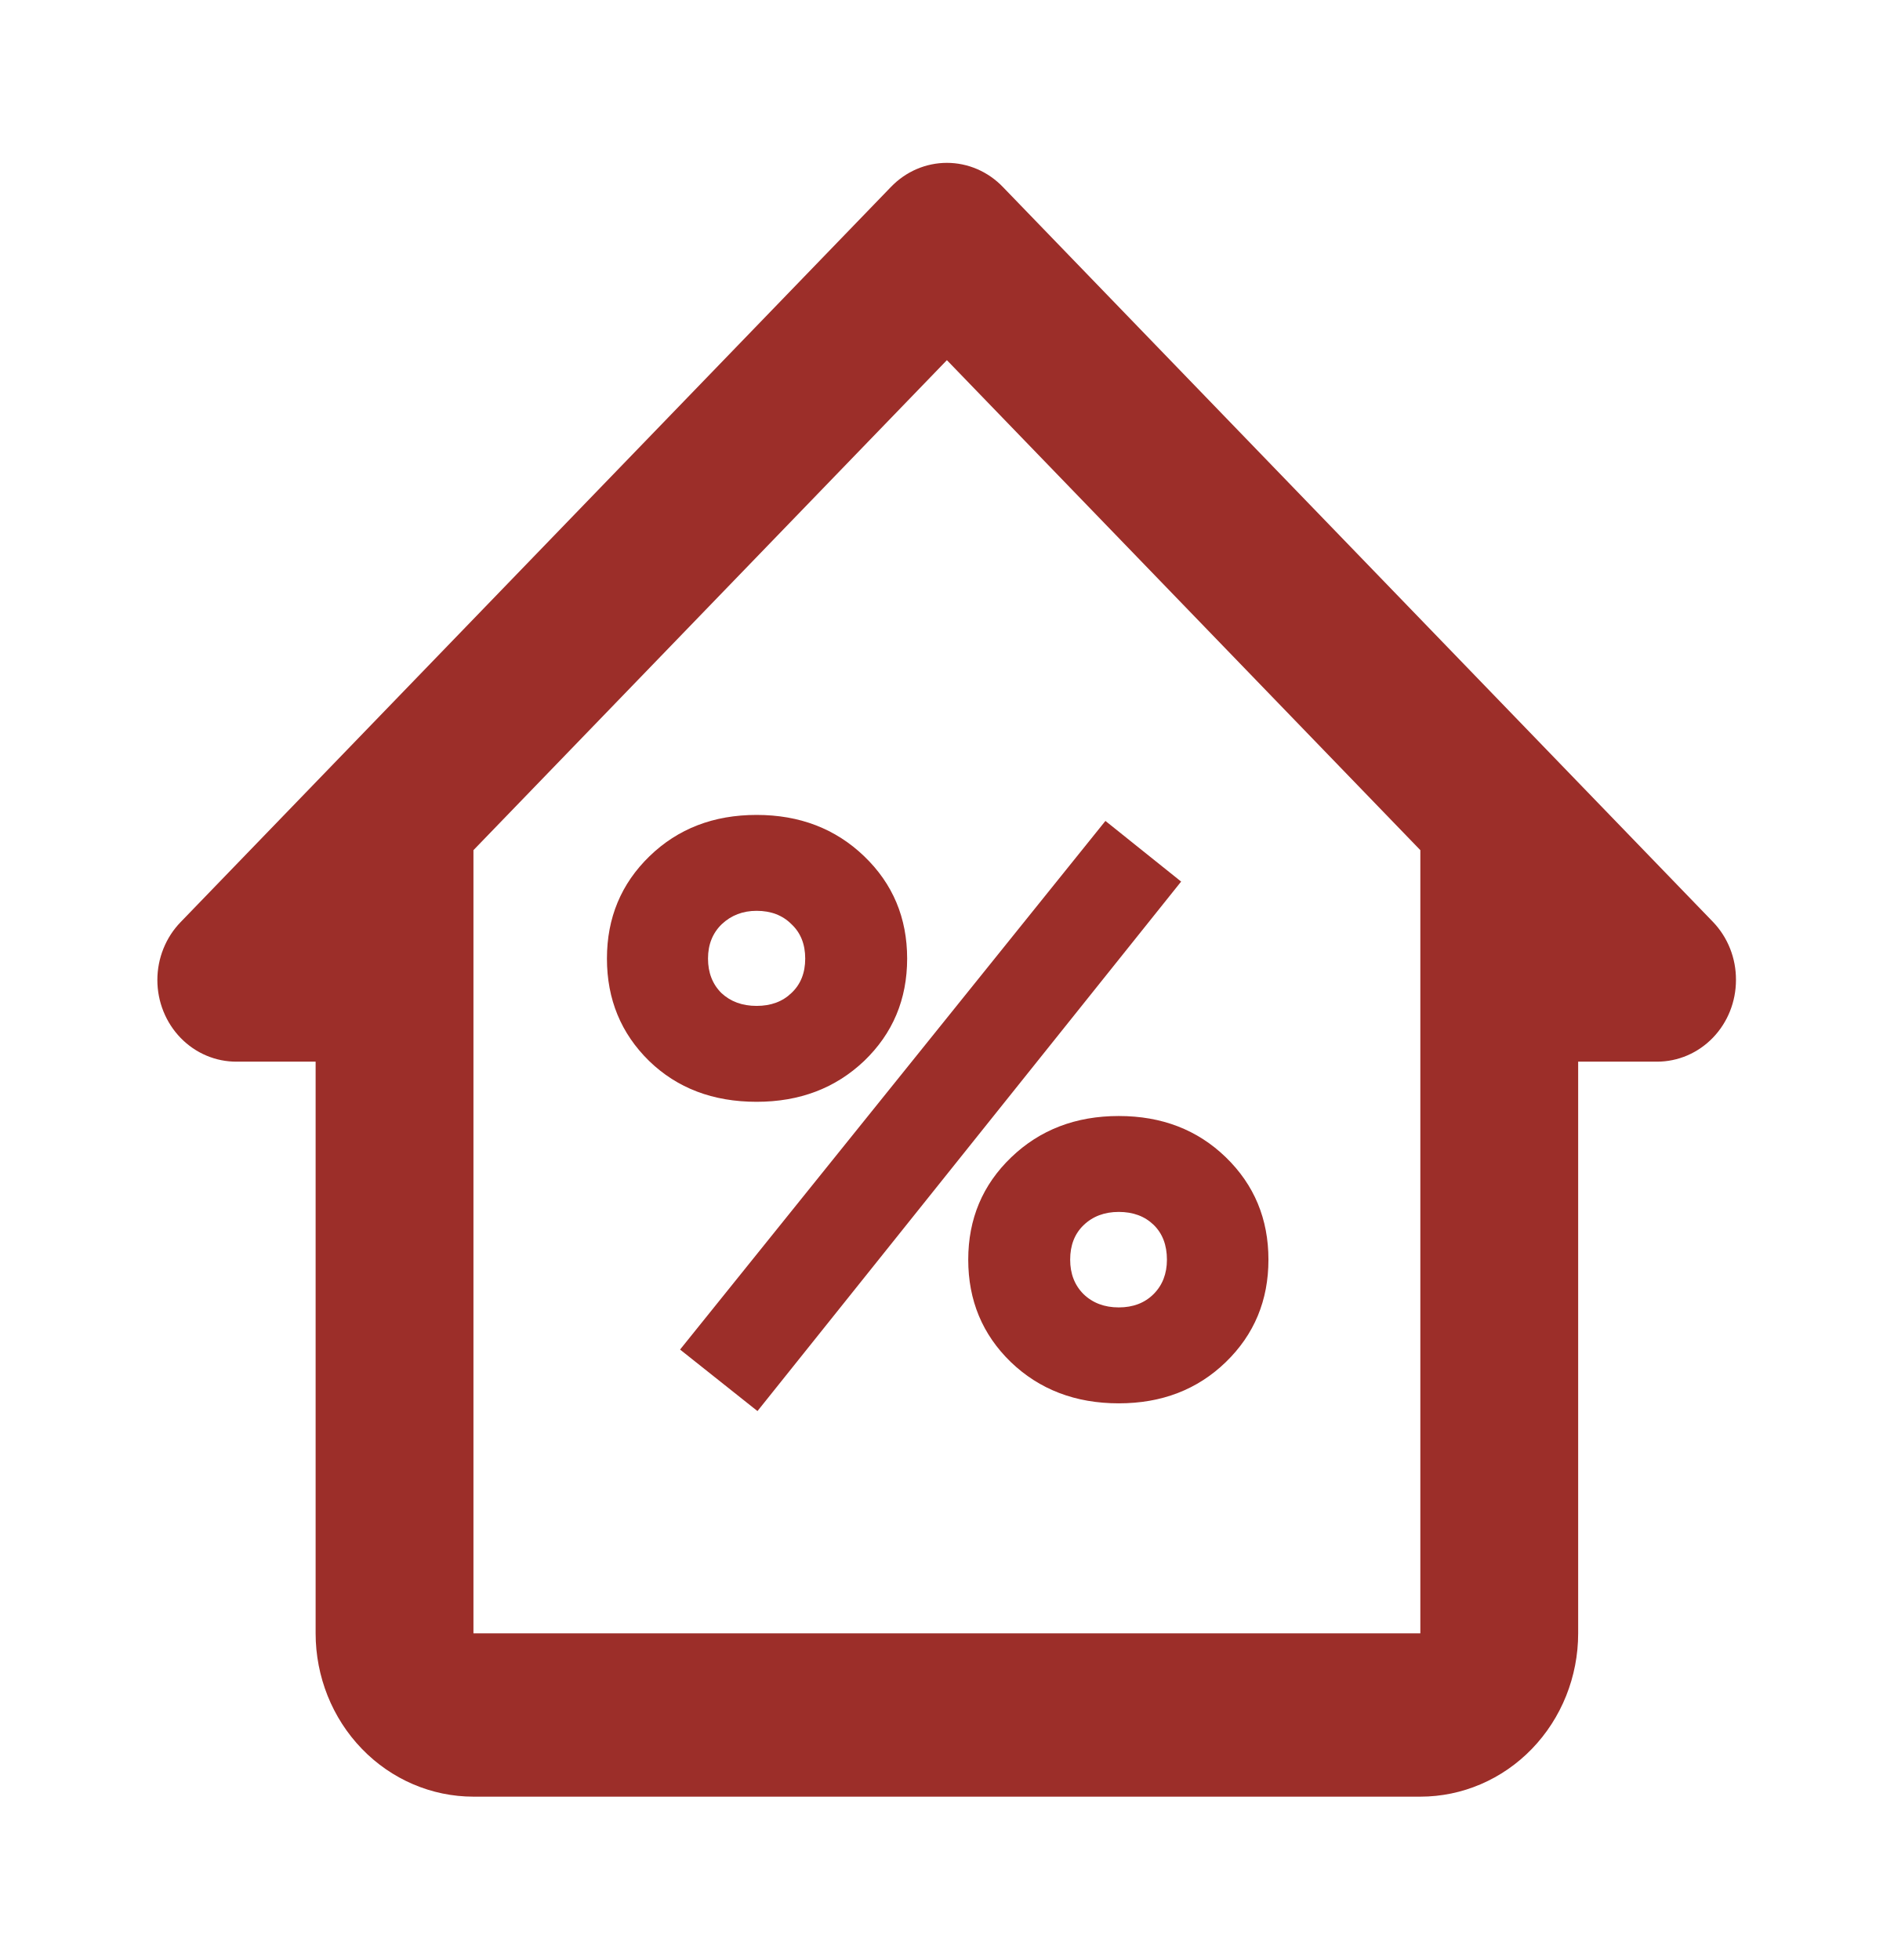
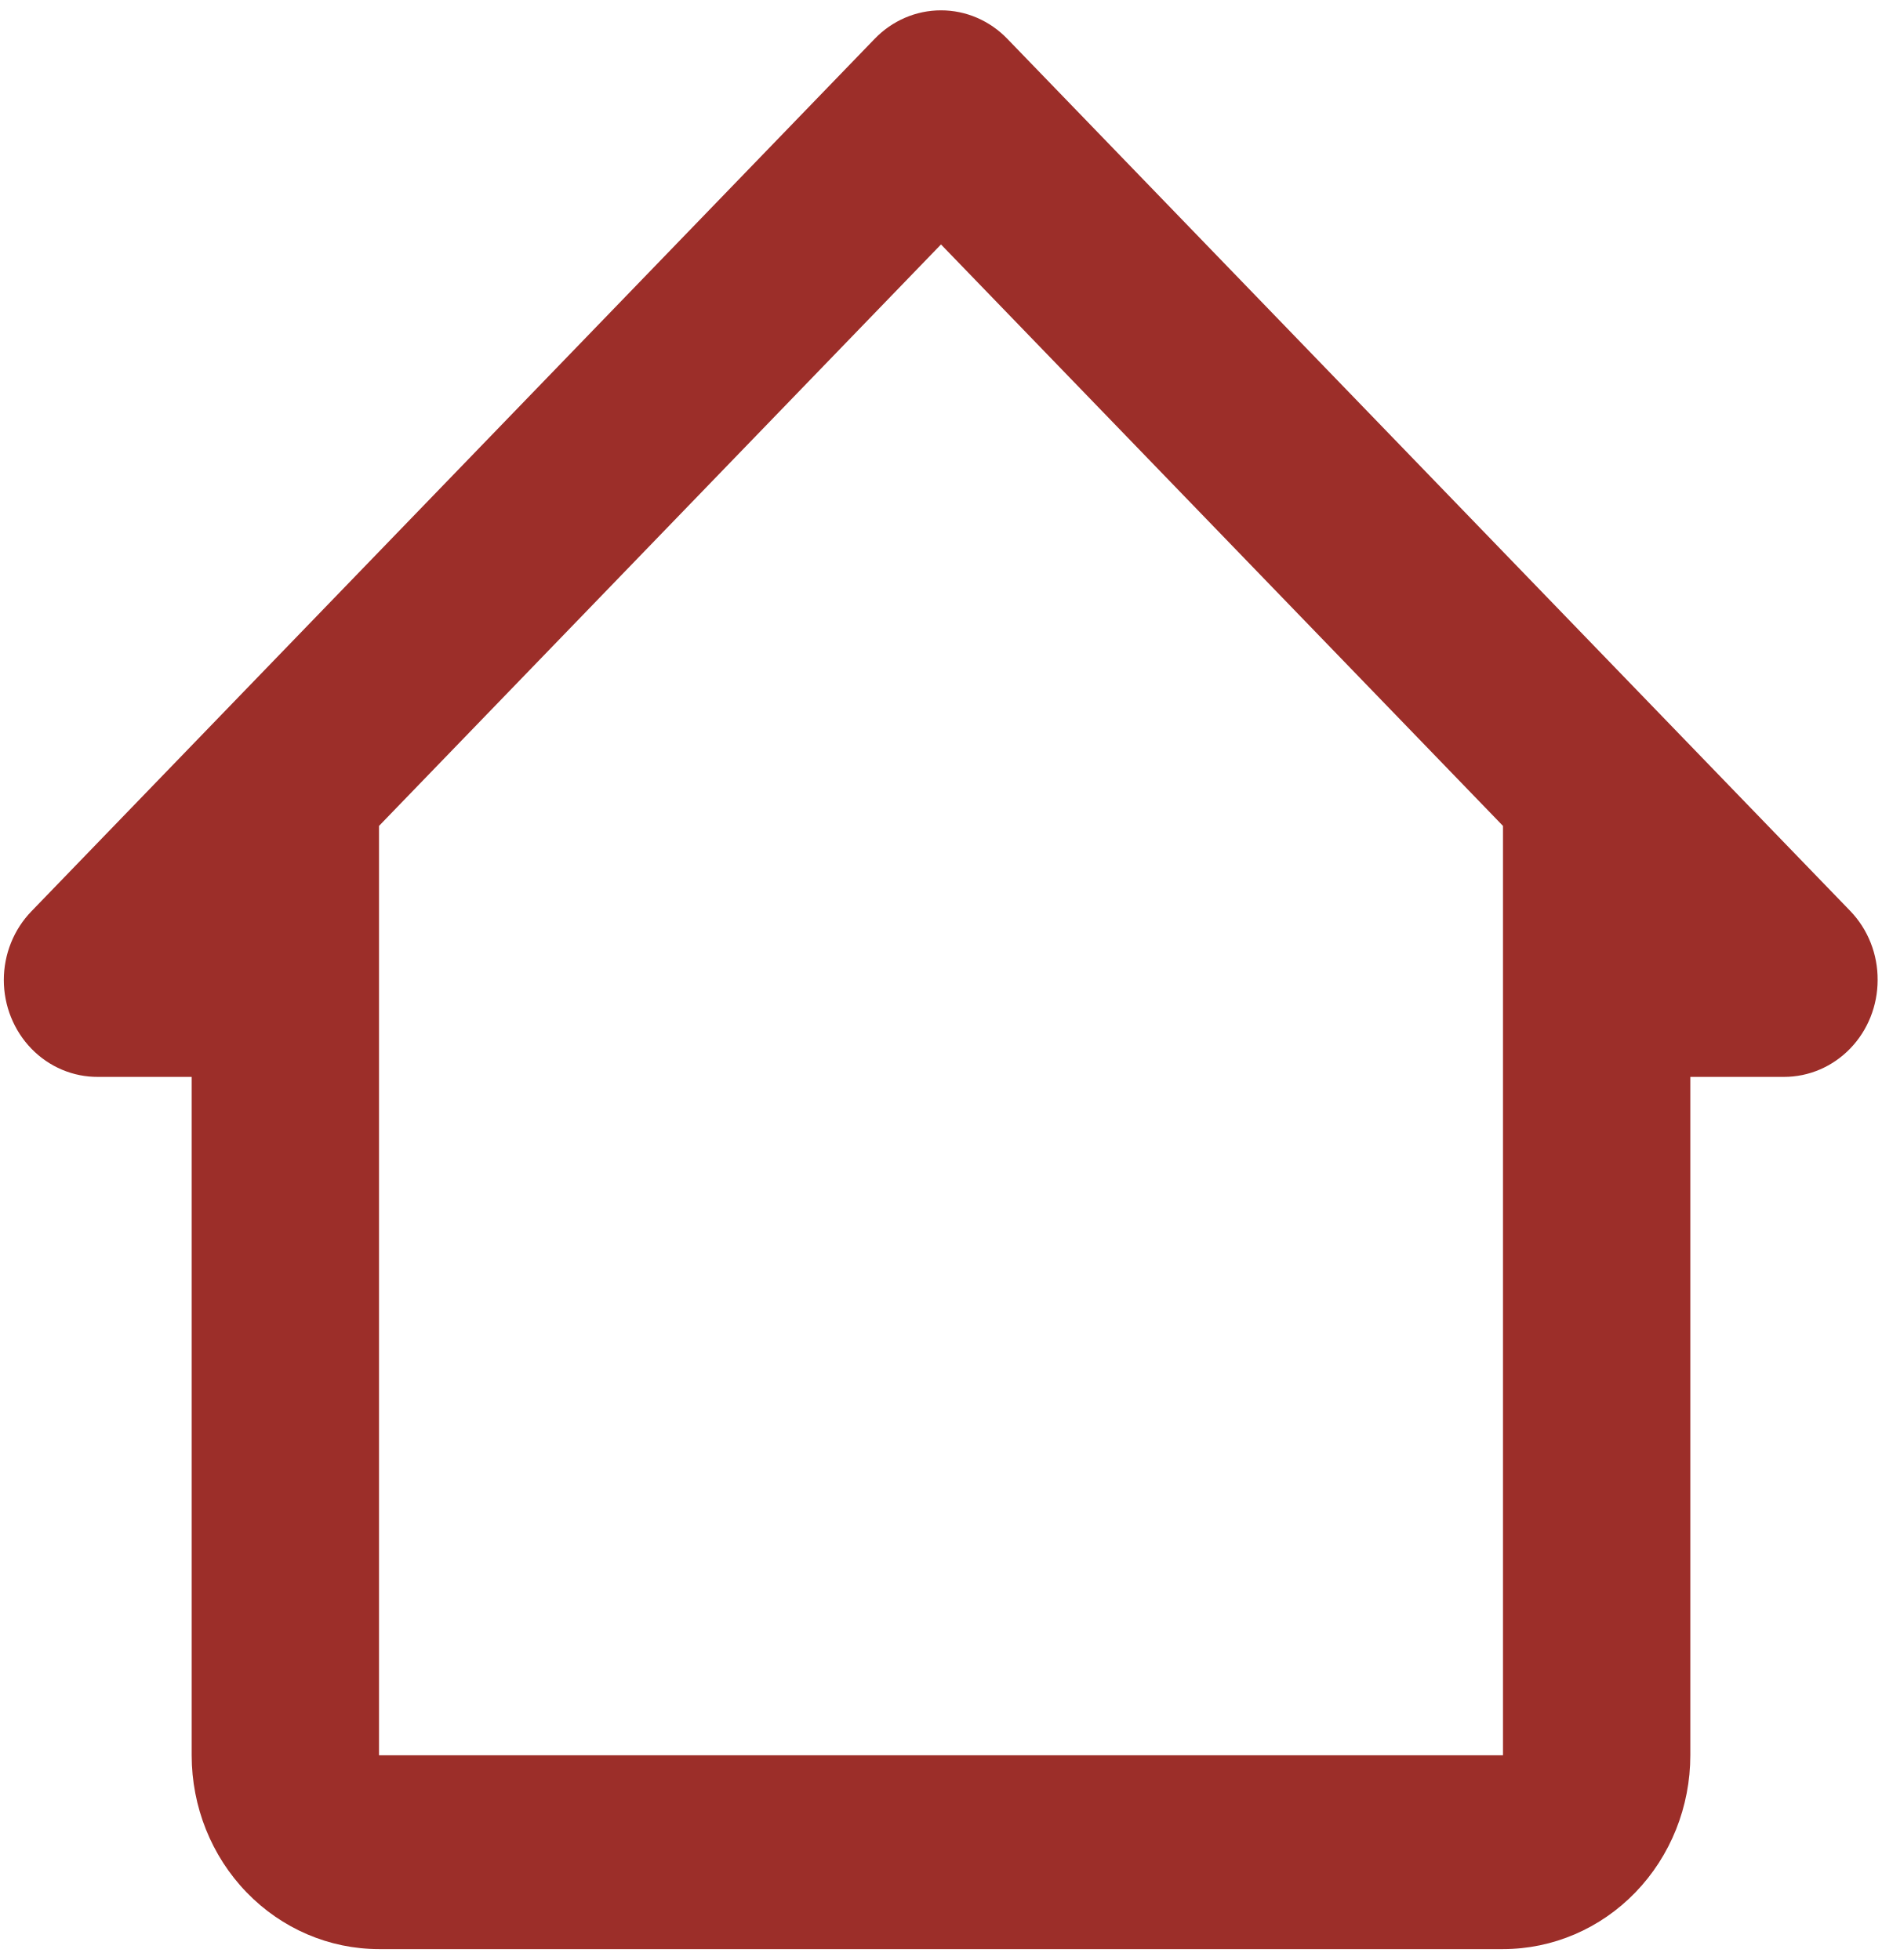
- <svg xmlns="http://www.w3.org/2000/svg" width="86" height="89" viewBox="0 0 86 89" fill="none">
-   <path d="M45.544 8.492C45.211 8.145 44.815 7.869 44.378 7.68C43.941 7.492 43.473 7.395 43 7.395C42.527 7.395 42.059 7.492 41.622 7.68C41.185 7.869 40.789 8.145 40.456 8.492L8.206 41.867C7.87 42.212 7.604 42.622 7.422 43.074C7.24 43.526 7.146 44.011 7.146 44.5C7.146 44.99 7.24 45.474 7.422 45.926C7.604 46.378 7.87 46.788 8.206 47.133C8.541 47.477 8.938 47.749 9.374 47.933C9.811 48.118 10.278 48.211 10.75 48.208H14.333V74.167C14.333 76.134 15.088 78.02 16.433 79.411C17.776 80.802 19.599 81.583 21.5 81.583H64.5C66.401 81.583 68.224 80.802 69.568 79.411C70.912 78.02 71.667 76.134 71.667 74.167V48.208H75.25C76.201 48.208 77.112 47.818 77.784 47.122C78.456 46.427 78.833 45.484 78.833 44.5C78.836 44.012 78.746 43.528 78.567 43.076C78.389 42.625 78.126 42.214 77.794 41.867L45.544 8.492ZM21.5 74.167V38.604L43 16.354L64.5 38.604V74.167H21.5Z" fill="#9C2E29" />
-   <path d="M29.496 38.879C30.785 37.629 32.406 37.004 34.359 37.004C36.312 37.004 37.94 37.629 39.242 38.879C40.544 40.129 41.195 41.678 41.195 43.527C41.195 45.376 40.544 46.926 39.242 48.176C37.94 49.413 36.312 50.031 34.359 50.031C32.38 50.031 30.753 49.413 29.477 48.176C28.201 46.926 27.562 45.376 27.562 43.527C27.562 41.678 28.207 40.129 29.496 38.879ZM53.637 40.031L34.398 64.074L30.883 61.281L50.199 37.277L53.637 40.031ZM34.359 41.359C33.734 41.359 33.207 41.561 32.777 41.965C32.361 42.368 32.152 42.889 32.152 43.527C32.152 44.165 32.354 44.686 32.758 45.09C33.175 45.48 33.708 45.676 34.359 45.676C35.01 45.676 35.538 45.48 35.941 45.09C36.358 44.699 36.566 44.178 36.566 43.527C36.566 42.876 36.358 42.355 35.941 41.965C35.538 41.561 35.01 41.359 34.359 41.359ZM45.922 52.551C47.224 51.301 48.852 50.676 50.805 50.676C52.758 50.676 54.379 51.301 55.668 52.551C56.957 53.801 57.602 55.35 57.602 57.199C57.602 59.048 56.957 60.598 55.668 61.848C54.379 63.098 52.758 63.723 50.805 63.723C48.839 63.723 47.204 63.098 45.902 61.848C44.613 60.598 43.969 59.048 43.969 57.199C43.969 55.35 44.62 53.801 45.922 52.551ZM52.387 55.617C51.983 55.227 51.456 55.031 50.805 55.031C50.154 55.031 49.62 55.233 49.203 55.637C48.8 56.027 48.598 56.548 48.598 57.199C48.598 57.837 48.8 58.358 49.203 58.762C49.62 59.165 50.154 59.367 50.805 59.367C51.456 59.367 51.983 59.165 52.387 58.762C52.79 58.358 52.992 57.837 52.992 57.199C52.992 56.535 52.79 56.008 52.387 55.617Z" fill="#9C2E29" />
+ <svg xmlns="http://www.w3.org/2000/svg" width="72" height="75" viewBox="0 0 72 75" fill="none">
+   <path d="M38.544 1.492C38.211 1.145 37.815 0.869 37.378 0.68C36.941 0.492 36.473 0.395 36 0.395C35.527 0.395 35.059 0.492 34.622 0.68C34.185 0.869 33.789 1.145 33.456 1.492L1.206 34.867C0.87 35.212 0.604 35.622 0.422 36.074C0.24 36.526 0.146 37.011 0.146 37.5C0.146 37.99 0.24 38.474 0.422 38.926C0.604 39.378 0.87 39.788 1.206 40.133C1.541 40.477 1.938 40.749 2.374 40.933C2.811 41.118 3.279 41.211 3.75 41.208H7.333V67.167C7.333 69.134 8.088 71.02 9.433 72.411C10.777 73.802 12.599 74.583 14.5 74.583H57.5C59.401 74.583 61.224 73.802 62.568 72.411C63.912 71.02 64.667 69.134 64.667 67.167V41.208H68.25C69.201 41.208 70.112 40.818 70.784 40.122C71.456 39.427 71.833 38.484 71.833 37.5C71.836 37.012 71.746 36.528 71.567 36.076C71.389 35.625 71.126 35.214 70.794 34.867L38.544 1.492ZM14.5 67.167V31.604L36 9.354L57.5 31.604V67.167H14.5Z" fill="#9C2E29" />
</svg>
